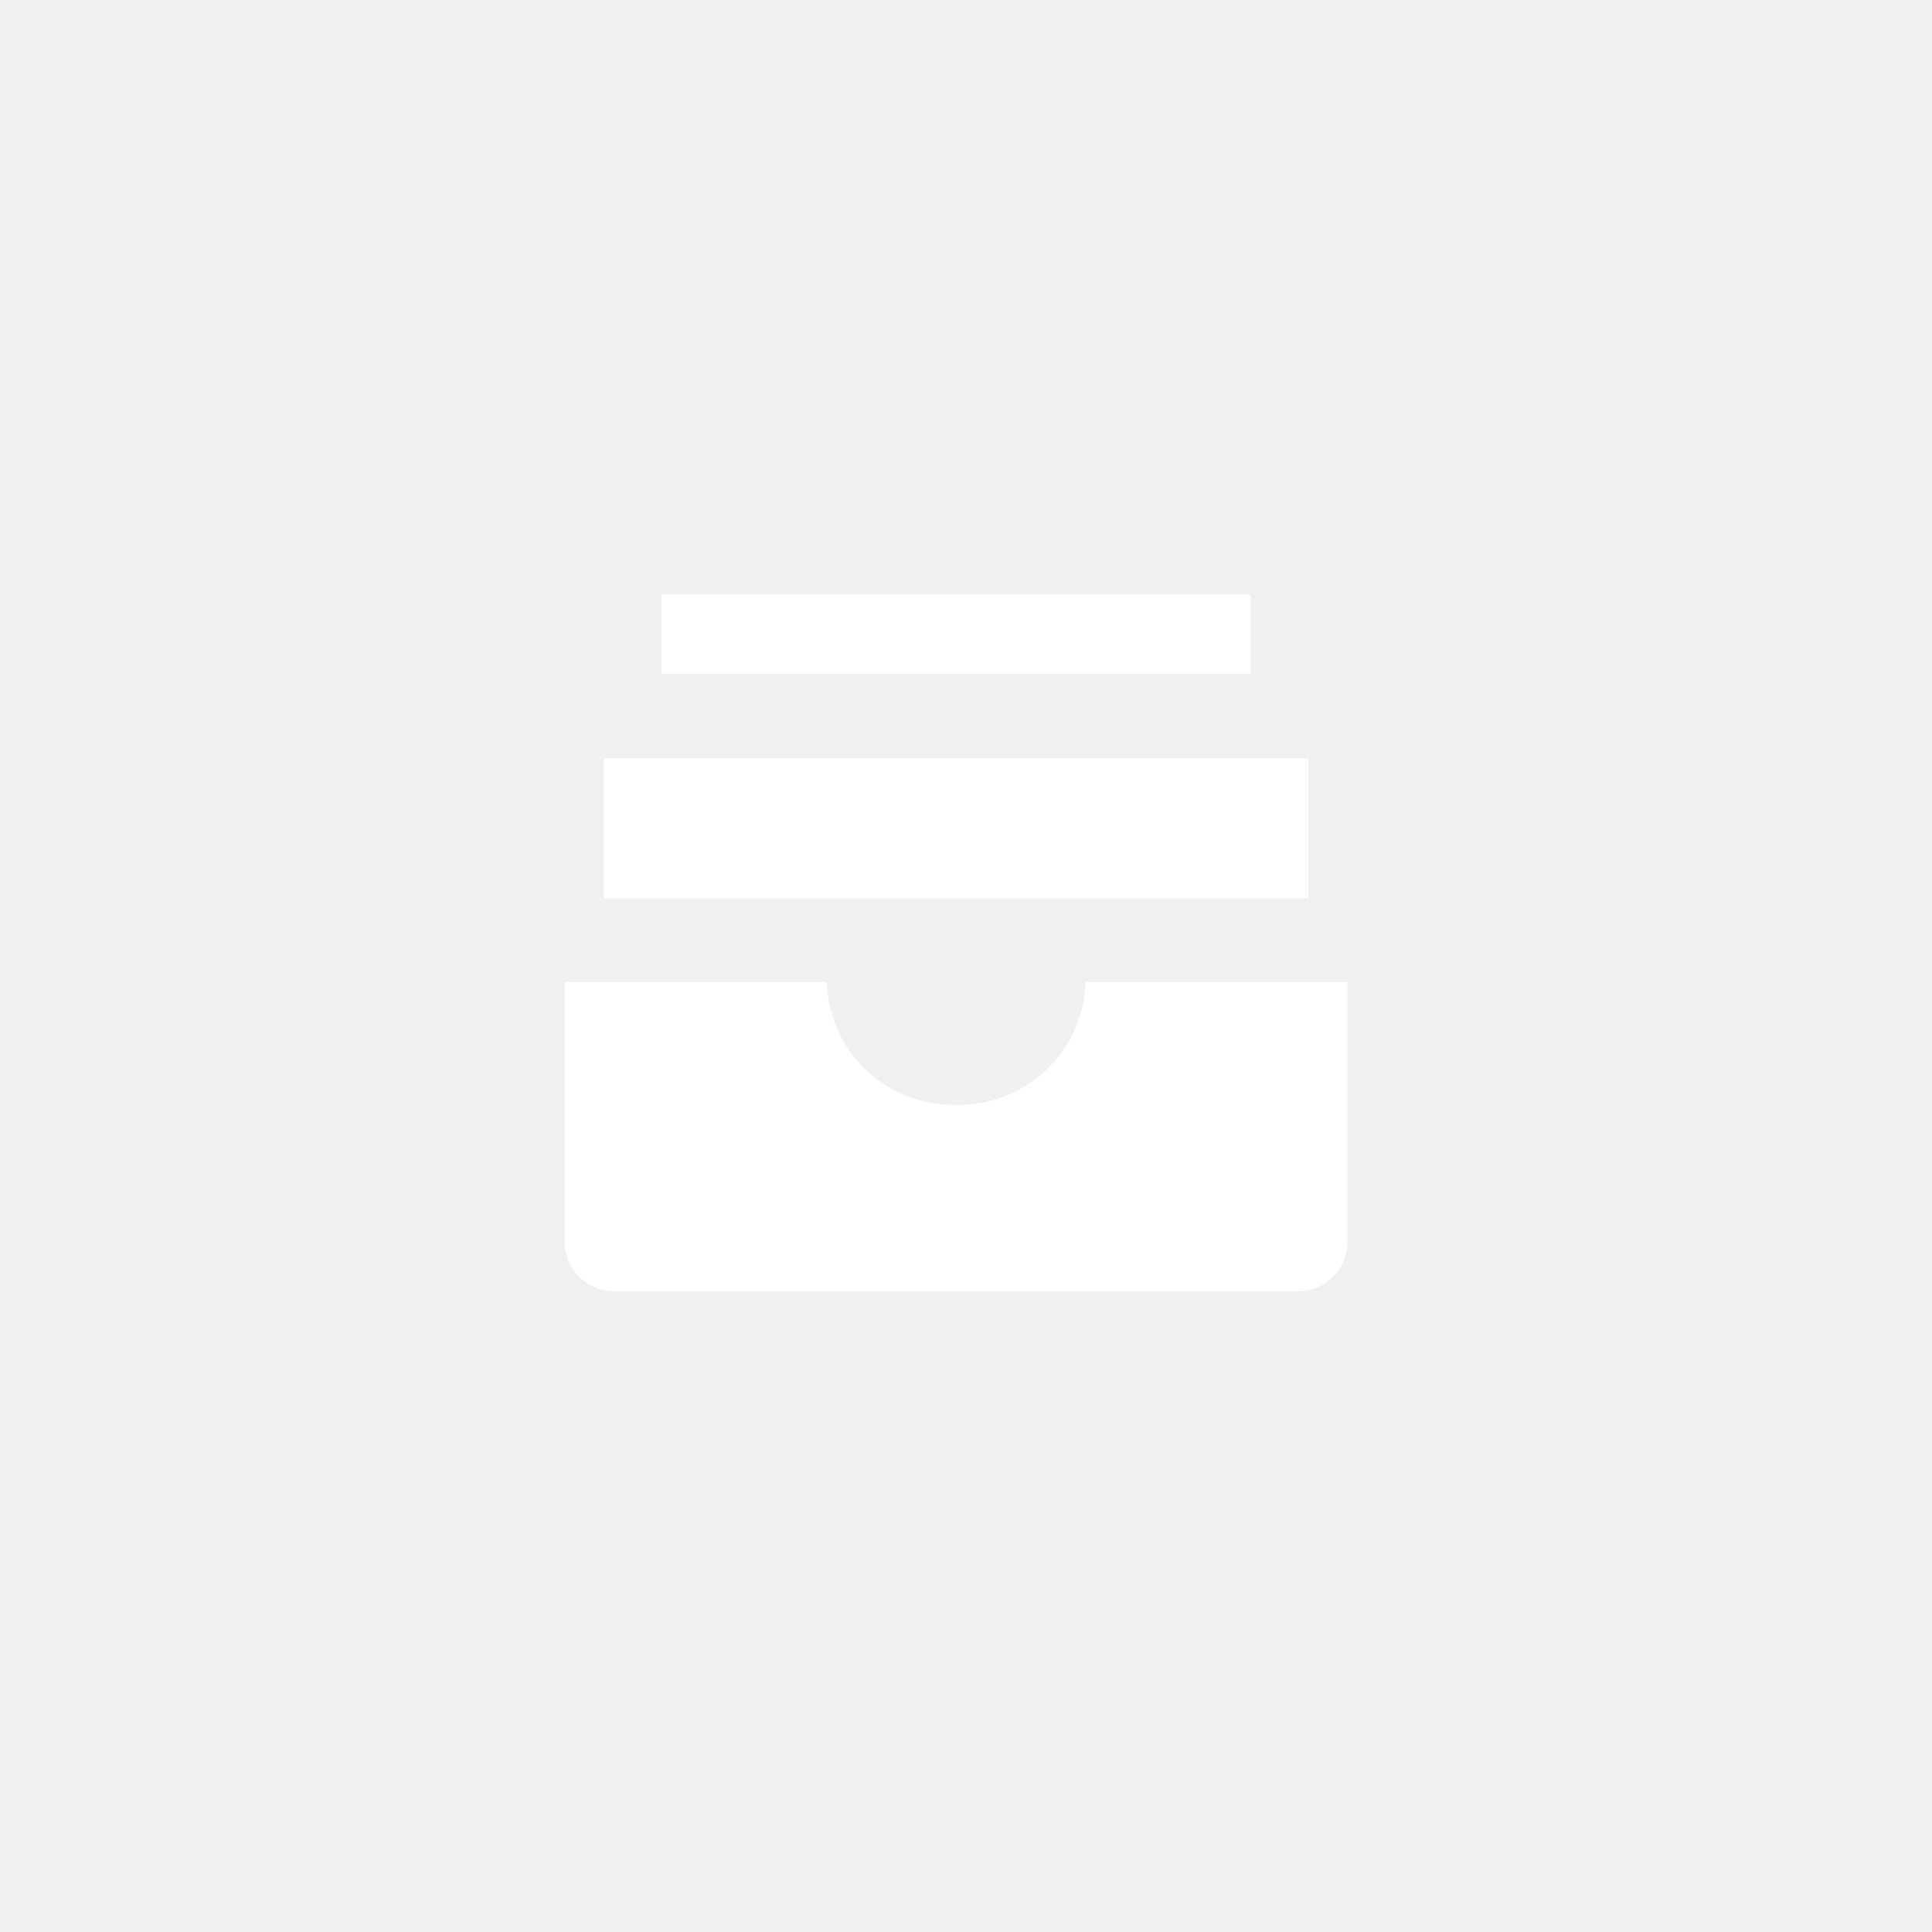
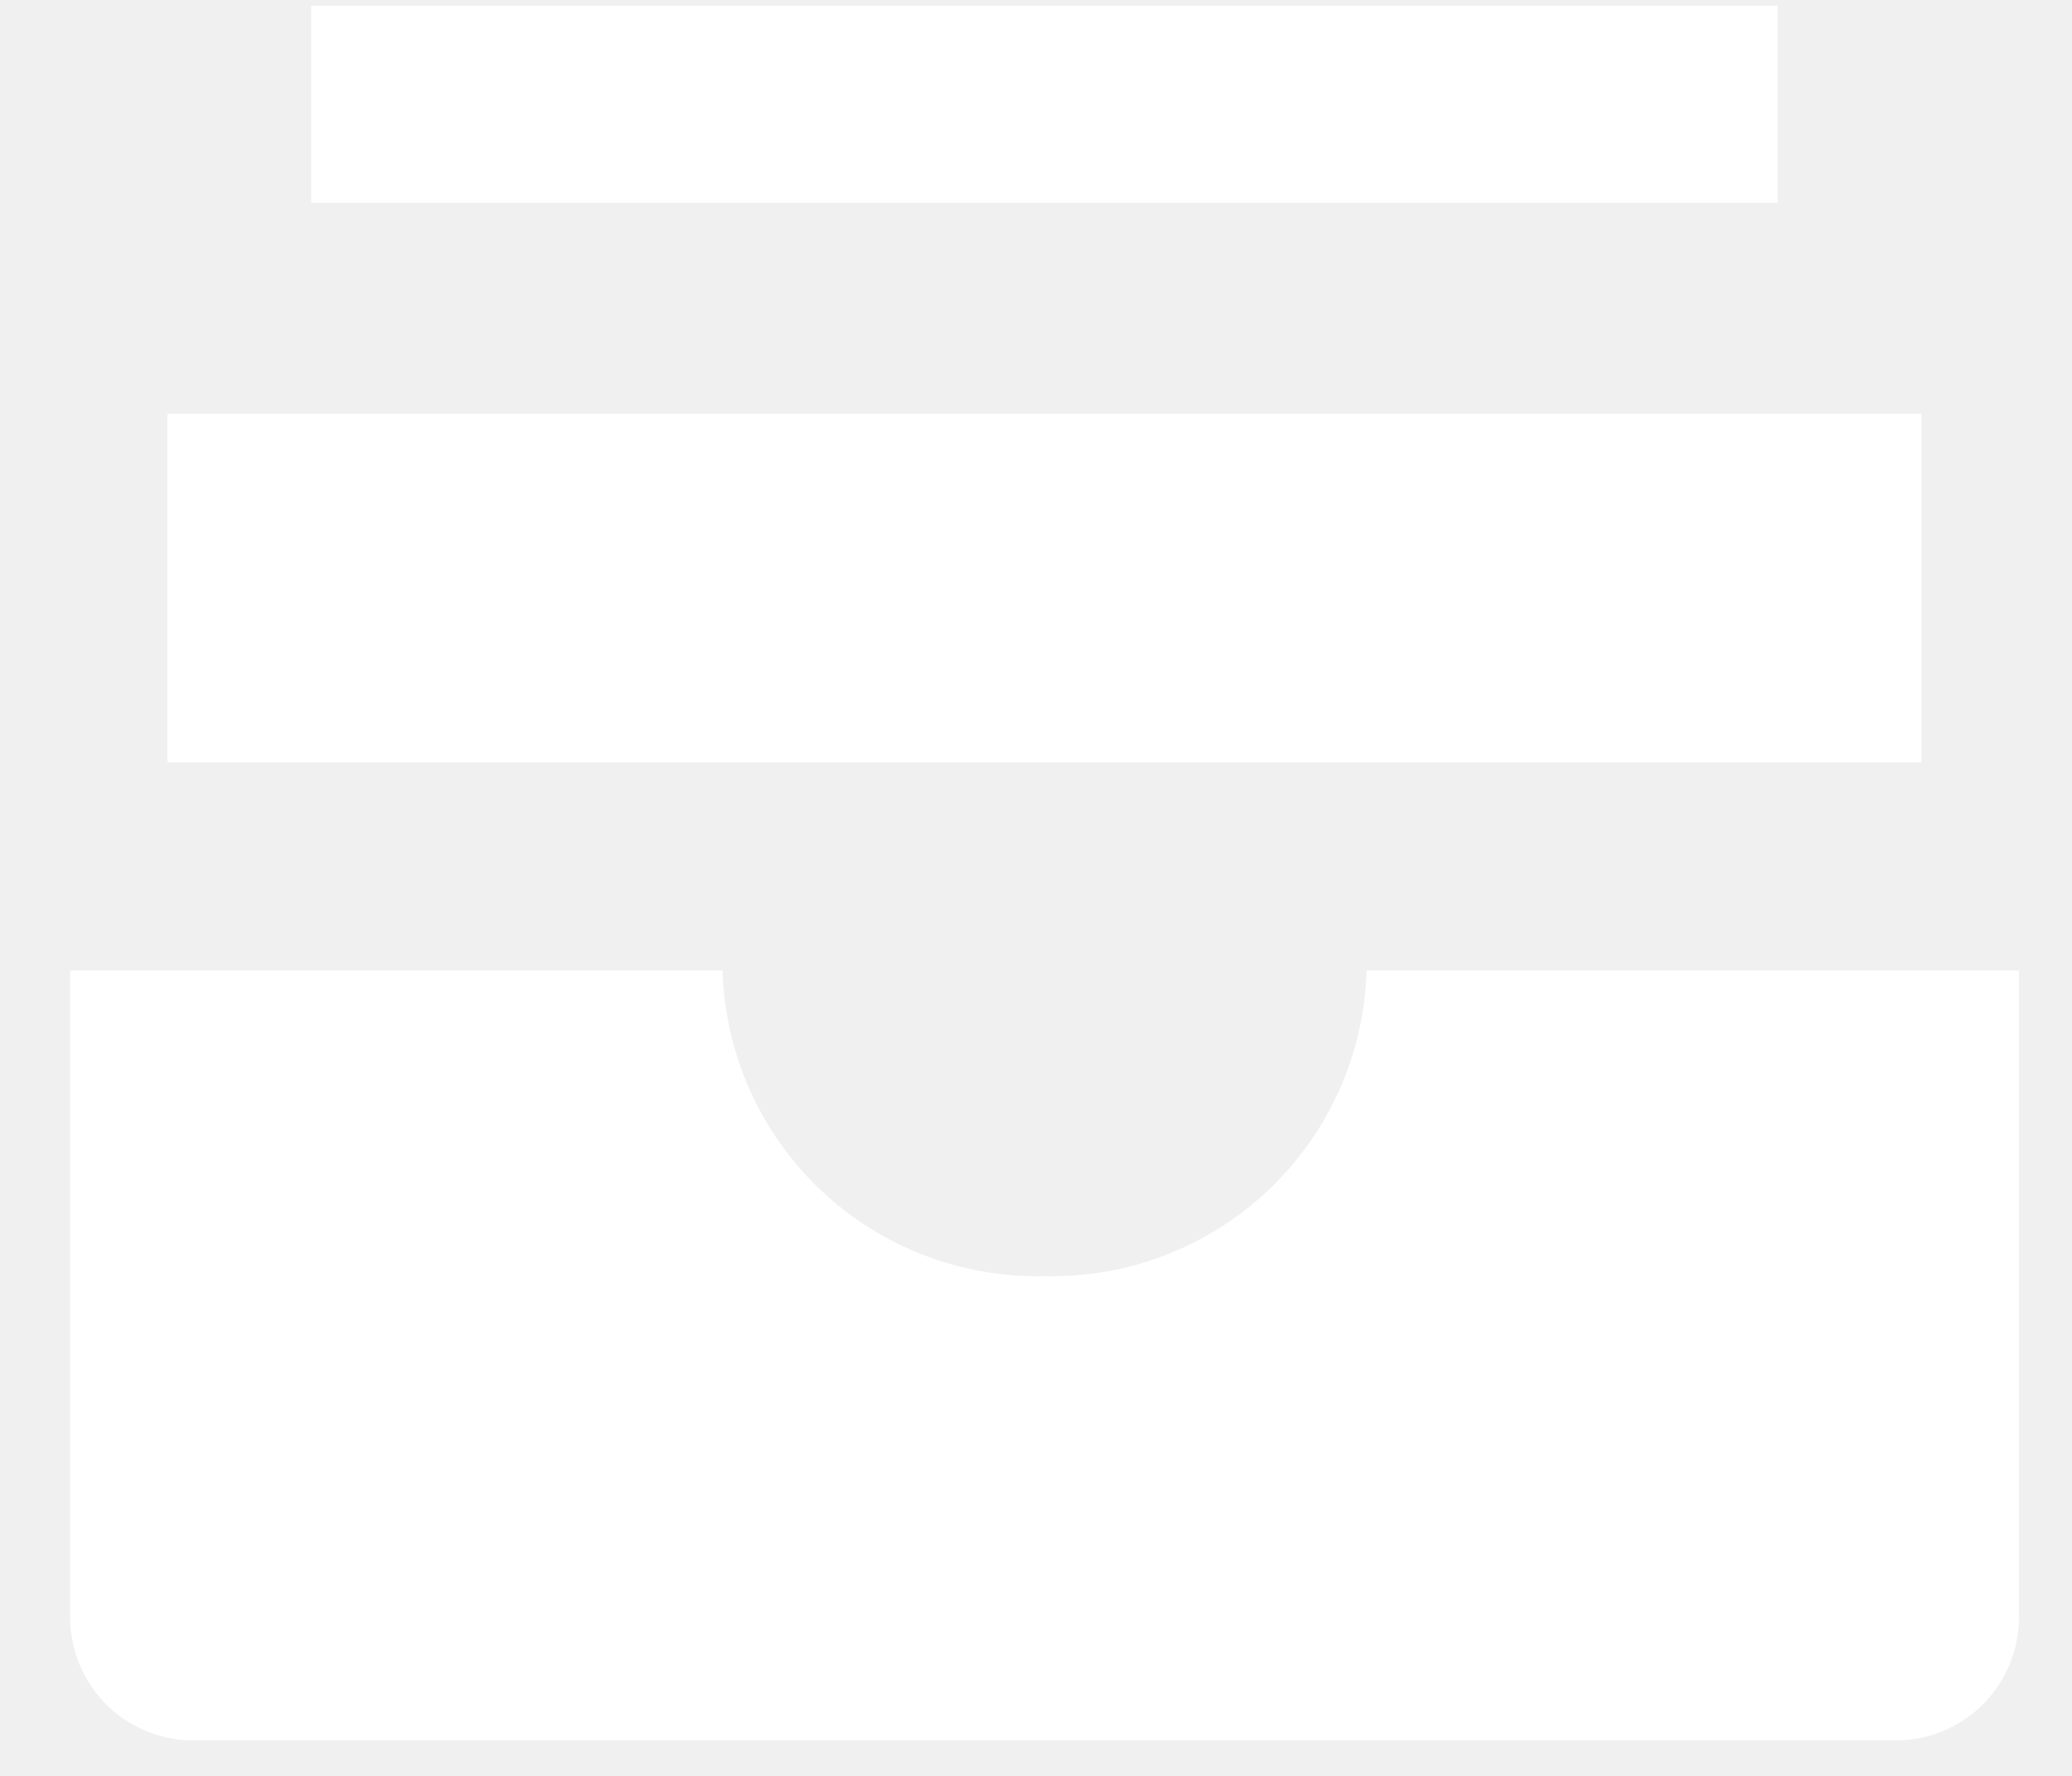
- <svg xmlns="http://www.w3.org/2000/svg" width="65" height="65" viewBox="0 0 65 65" fill="none">
-   <path d="M27.816 33.039C27.847 34.163 28.323 35.229 29.139 36.003C29.955 36.777 31.044 37.196 32.168 37.169C33.292 37.196 34.381 36.776 35.196 36.002C36.011 35.228 36.487 34.163 36.519 33.039H45.334V41.822C45.323 42.264 45.137 42.682 44.816 42.986C44.496 43.29 44.069 43.454 43.627 43.443H20.707C20.266 43.454 19.838 43.29 19.518 42.986C19.198 42.682 19.012 42.264 19 41.822V33.039H27.816Z" fill="white" />
-   <path d="M20.316 30.226V25.515H44.017V30.226" fill="white" />
-   <path d="M22.257 22.663V20H42.075V22.663" fill="white" />
+ <svg xmlns="http://www.w3.org/2000/svg" width="28" height="24" viewBox="0 0 28 24" fill="none">
+   <path d="M9.764 13.116C9.796 14.24 10.271 15.306 11.087 16.08C11.903 16.854 12.992 17.273 14.116 17.246C15.24 17.273 16.329 16.854 17.144 16.08C17.96 15.306 18.435 14.24 18.467 13.116H27.283V21.9C27.271 22.341 27.085 22.76 26.765 23.064C26.445 23.367 26.017 23.532 25.576 23.52H2.655C2.214 23.532 1.786 23.367 1.466 23.064C1.146 22.76 0.96 22.341 0.948 21.9V13.116H9.764Z" fill="white" />
+   <path d="M2.264 10.303V5.592H25.965V10.303" fill="white" />
+   <path d="M4.205 2.741V0.077H24.023V2.741" fill="white" />
</svg>
